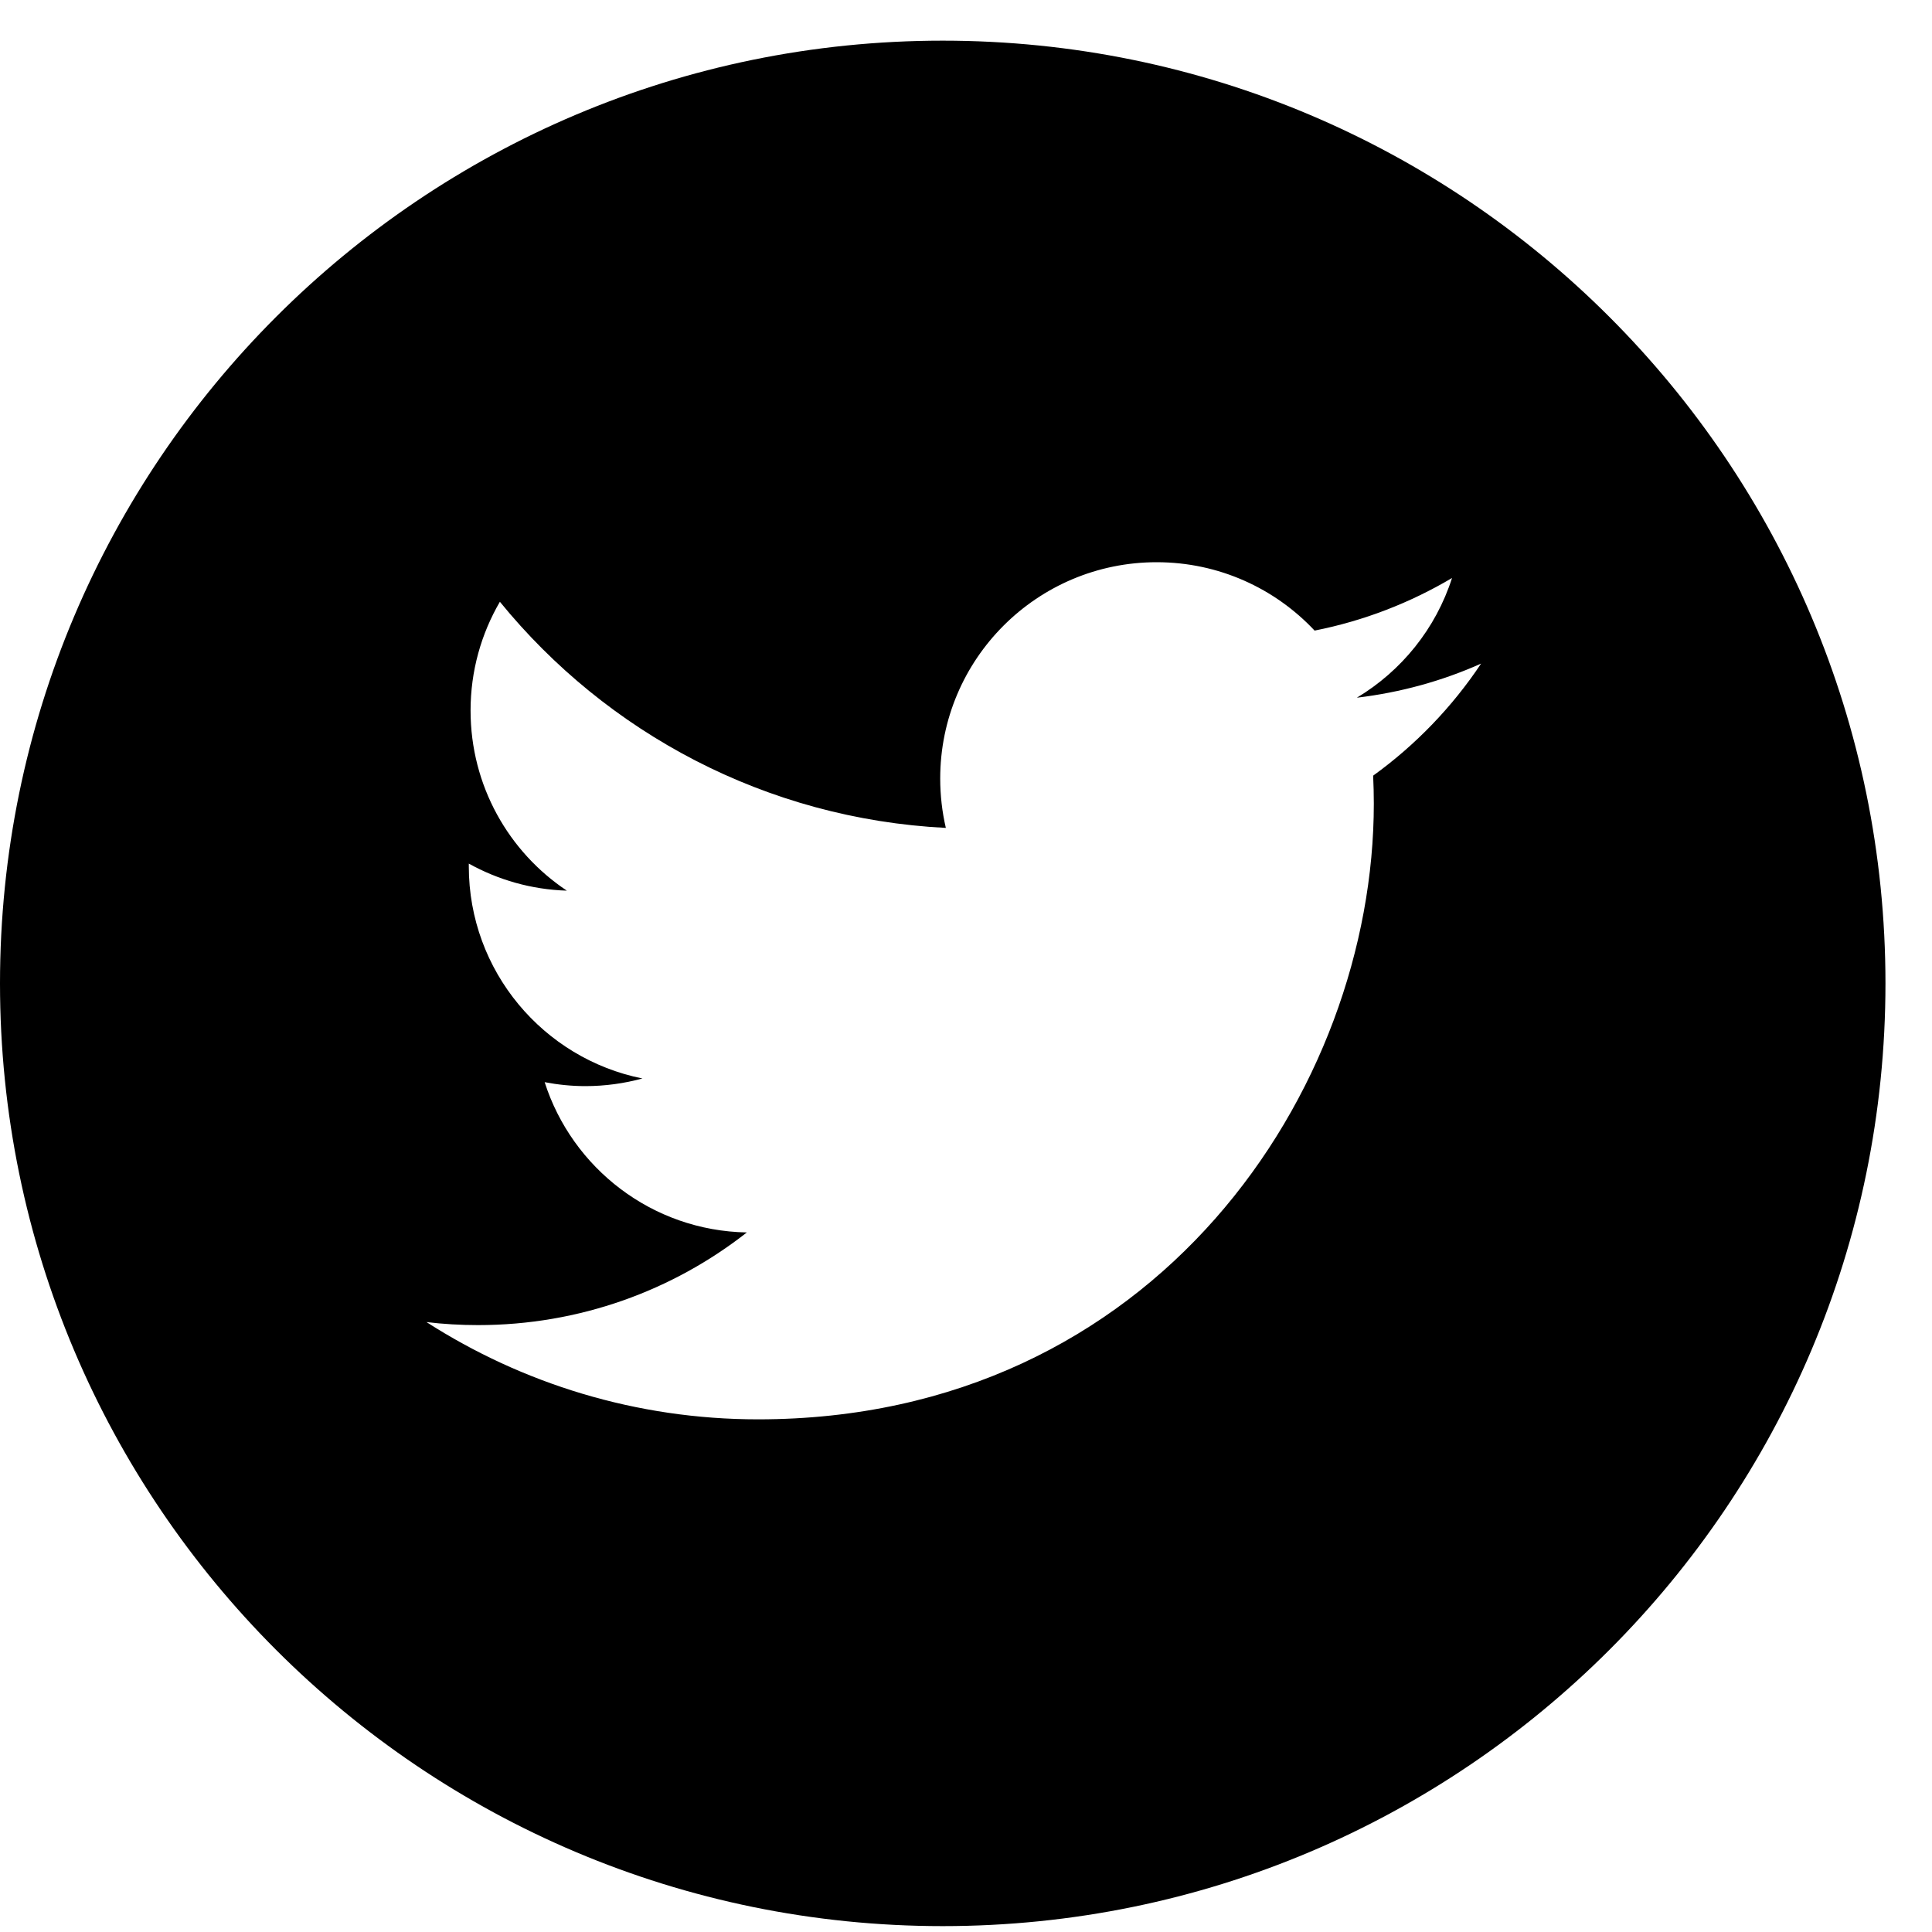
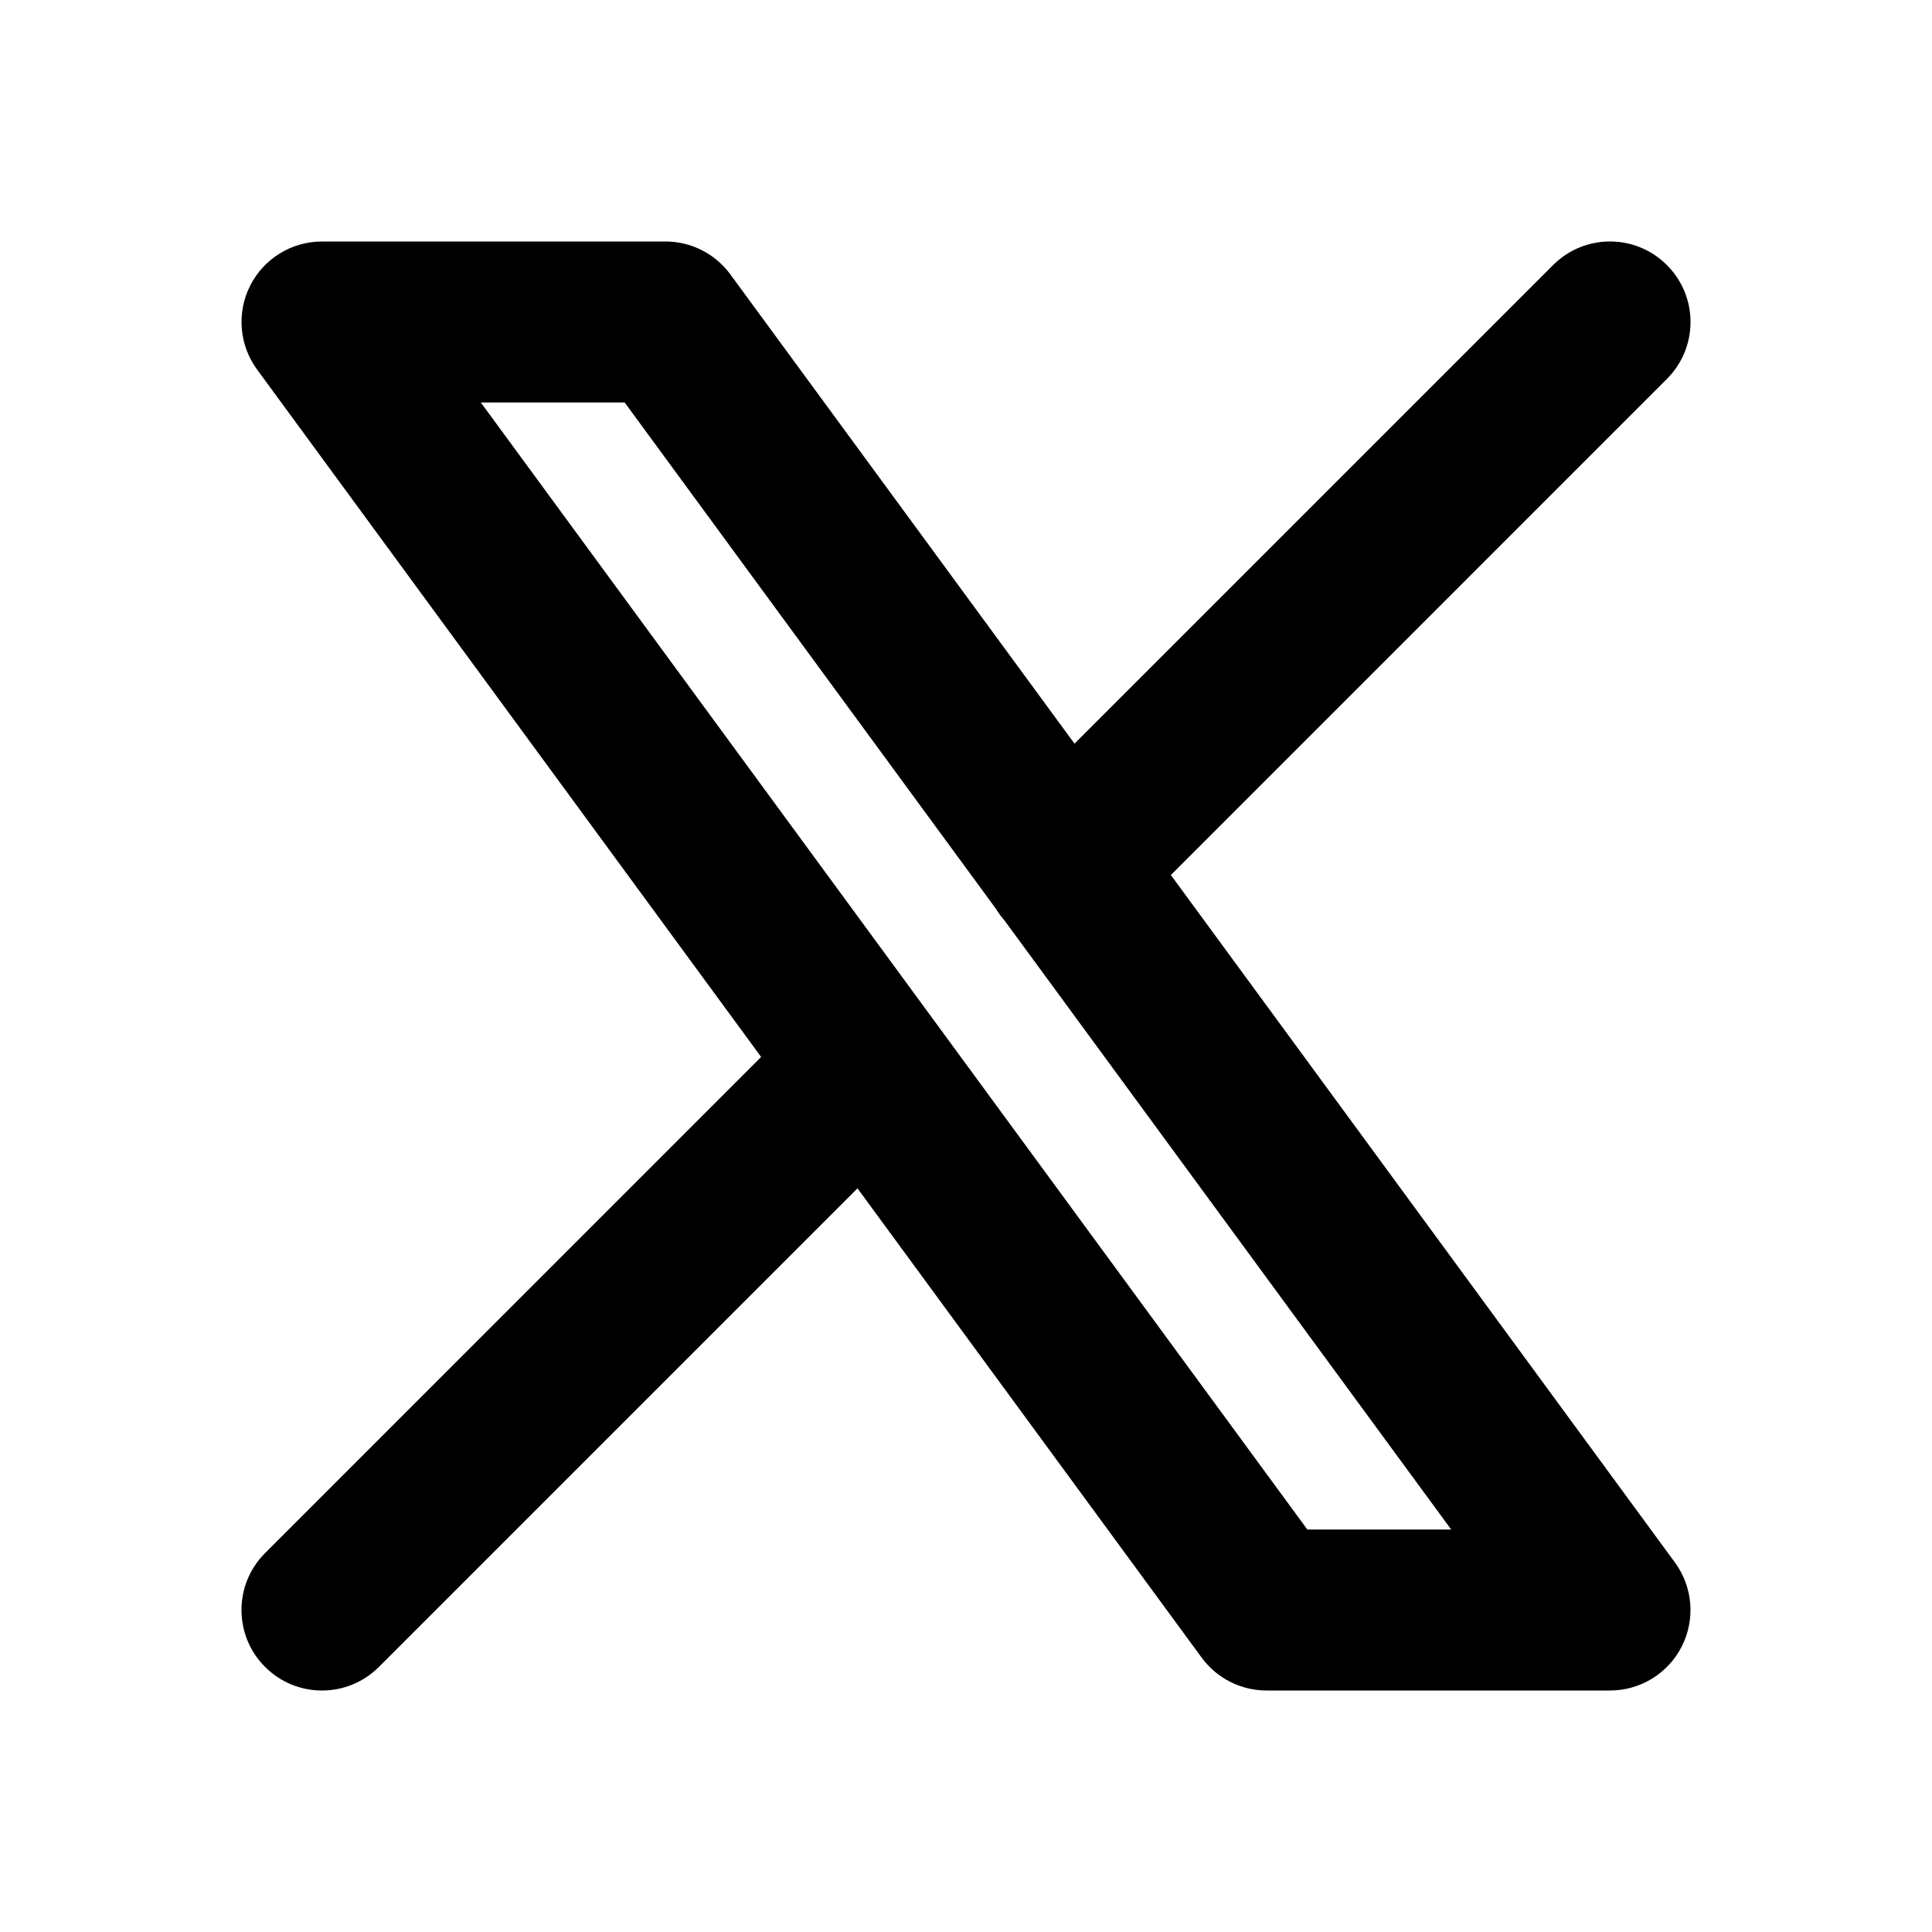
- <svg xmlns="http://www.w3.org/2000/svg" class="" width="23" height="23" viewBox="0 0 23 23" fill="none">
-   <path d="M11.223 0.484C5.026 0.484 0 5.51 0 11.707C0 17.904 5.026 22.93 11.223 22.93C17.42 22.93 22.446 17.904 22.446 11.707C22.446 5.51 17.42 0.484 11.223 0.484ZM16.347 9.234C16.352 9.345 16.355 9.456 16.355 9.567C16.355 12.971 13.764 16.896 9.025 16.897C7.571 16.897 6.217 16.47 5.077 15.739C5.278 15.763 5.484 15.775 5.691 15.775C6.898 15.775 8.009 15.364 8.891 14.672C7.763 14.652 6.812 13.907 6.484 12.883C6.641 12.913 6.803 12.93 6.968 12.93C7.203 12.93 7.431 12.898 7.648 12.839C6.469 12.603 5.581 11.561 5.581 10.314C5.581 10.302 5.581 10.292 5.581 10.281C5.929 10.474 6.325 10.59 6.748 10.603C6.056 10.142 5.602 9.353 5.602 8.459C5.602 7.987 5.729 7.545 5.951 7.164C7.221 8.723 9.119 9.748 11.26 9.856C11.216 9.667 11.193 9.47 11.193 9.268C11.193 7.846 12.347 6.693 13.77 6.693C14.511 6.693 15.18 7.006 15.65 7.507C16.237 7.391 16.788 7.176 17.286 6.881C17.093 7.483 16.685 7.987 16.153 8.306C16.674 8.244 17.171 8.106 17.632 7.9C17.288 8.417 16.85 8.871 16.347 9.234Z" fill="currentColor" />
+ <svg xmlns="http://www.w3.org/2000/svg" width="24" height="24" viewBox="0 0 24 24" fill="currentColor">
+   <path fill-rule="evenodd" clip-rule="evenodd" d="M20.707 4.707C21.098 4.317 21.098 3.683 20.707 3.293C20.317 2.902 19.683 2.902 19.293 3.293L13.348 9.238L9.073 3.409C8.885 3.152 8.586 3 8.267 3H4C3.623 3 3.278 3.212 3.108 3.548C2.938 3.884 2.971 4.287 3.194 4.591L9.455 13.13L3.293 19.293C2.902 19.683 2.902 20.317 3.293 20.707C3.683 21.098 4.317 21.098 4.707 20.707L10.652 14.762L14.927 20.591C15.115 20.848 15.415 21 15.733 21H20C20.377 21 20.722 20.788 20.892 20.452C21.062 20.116 21.029 19.712 20.806 19.409L14.545 10.87L20.707 4.707ZM12.37 11.287C12.401 11.338 12.437 11.387 12.478 11.434L18.027 19H16.24L5.973 5H7.76L12.37 11.287Z" />
</svg>
